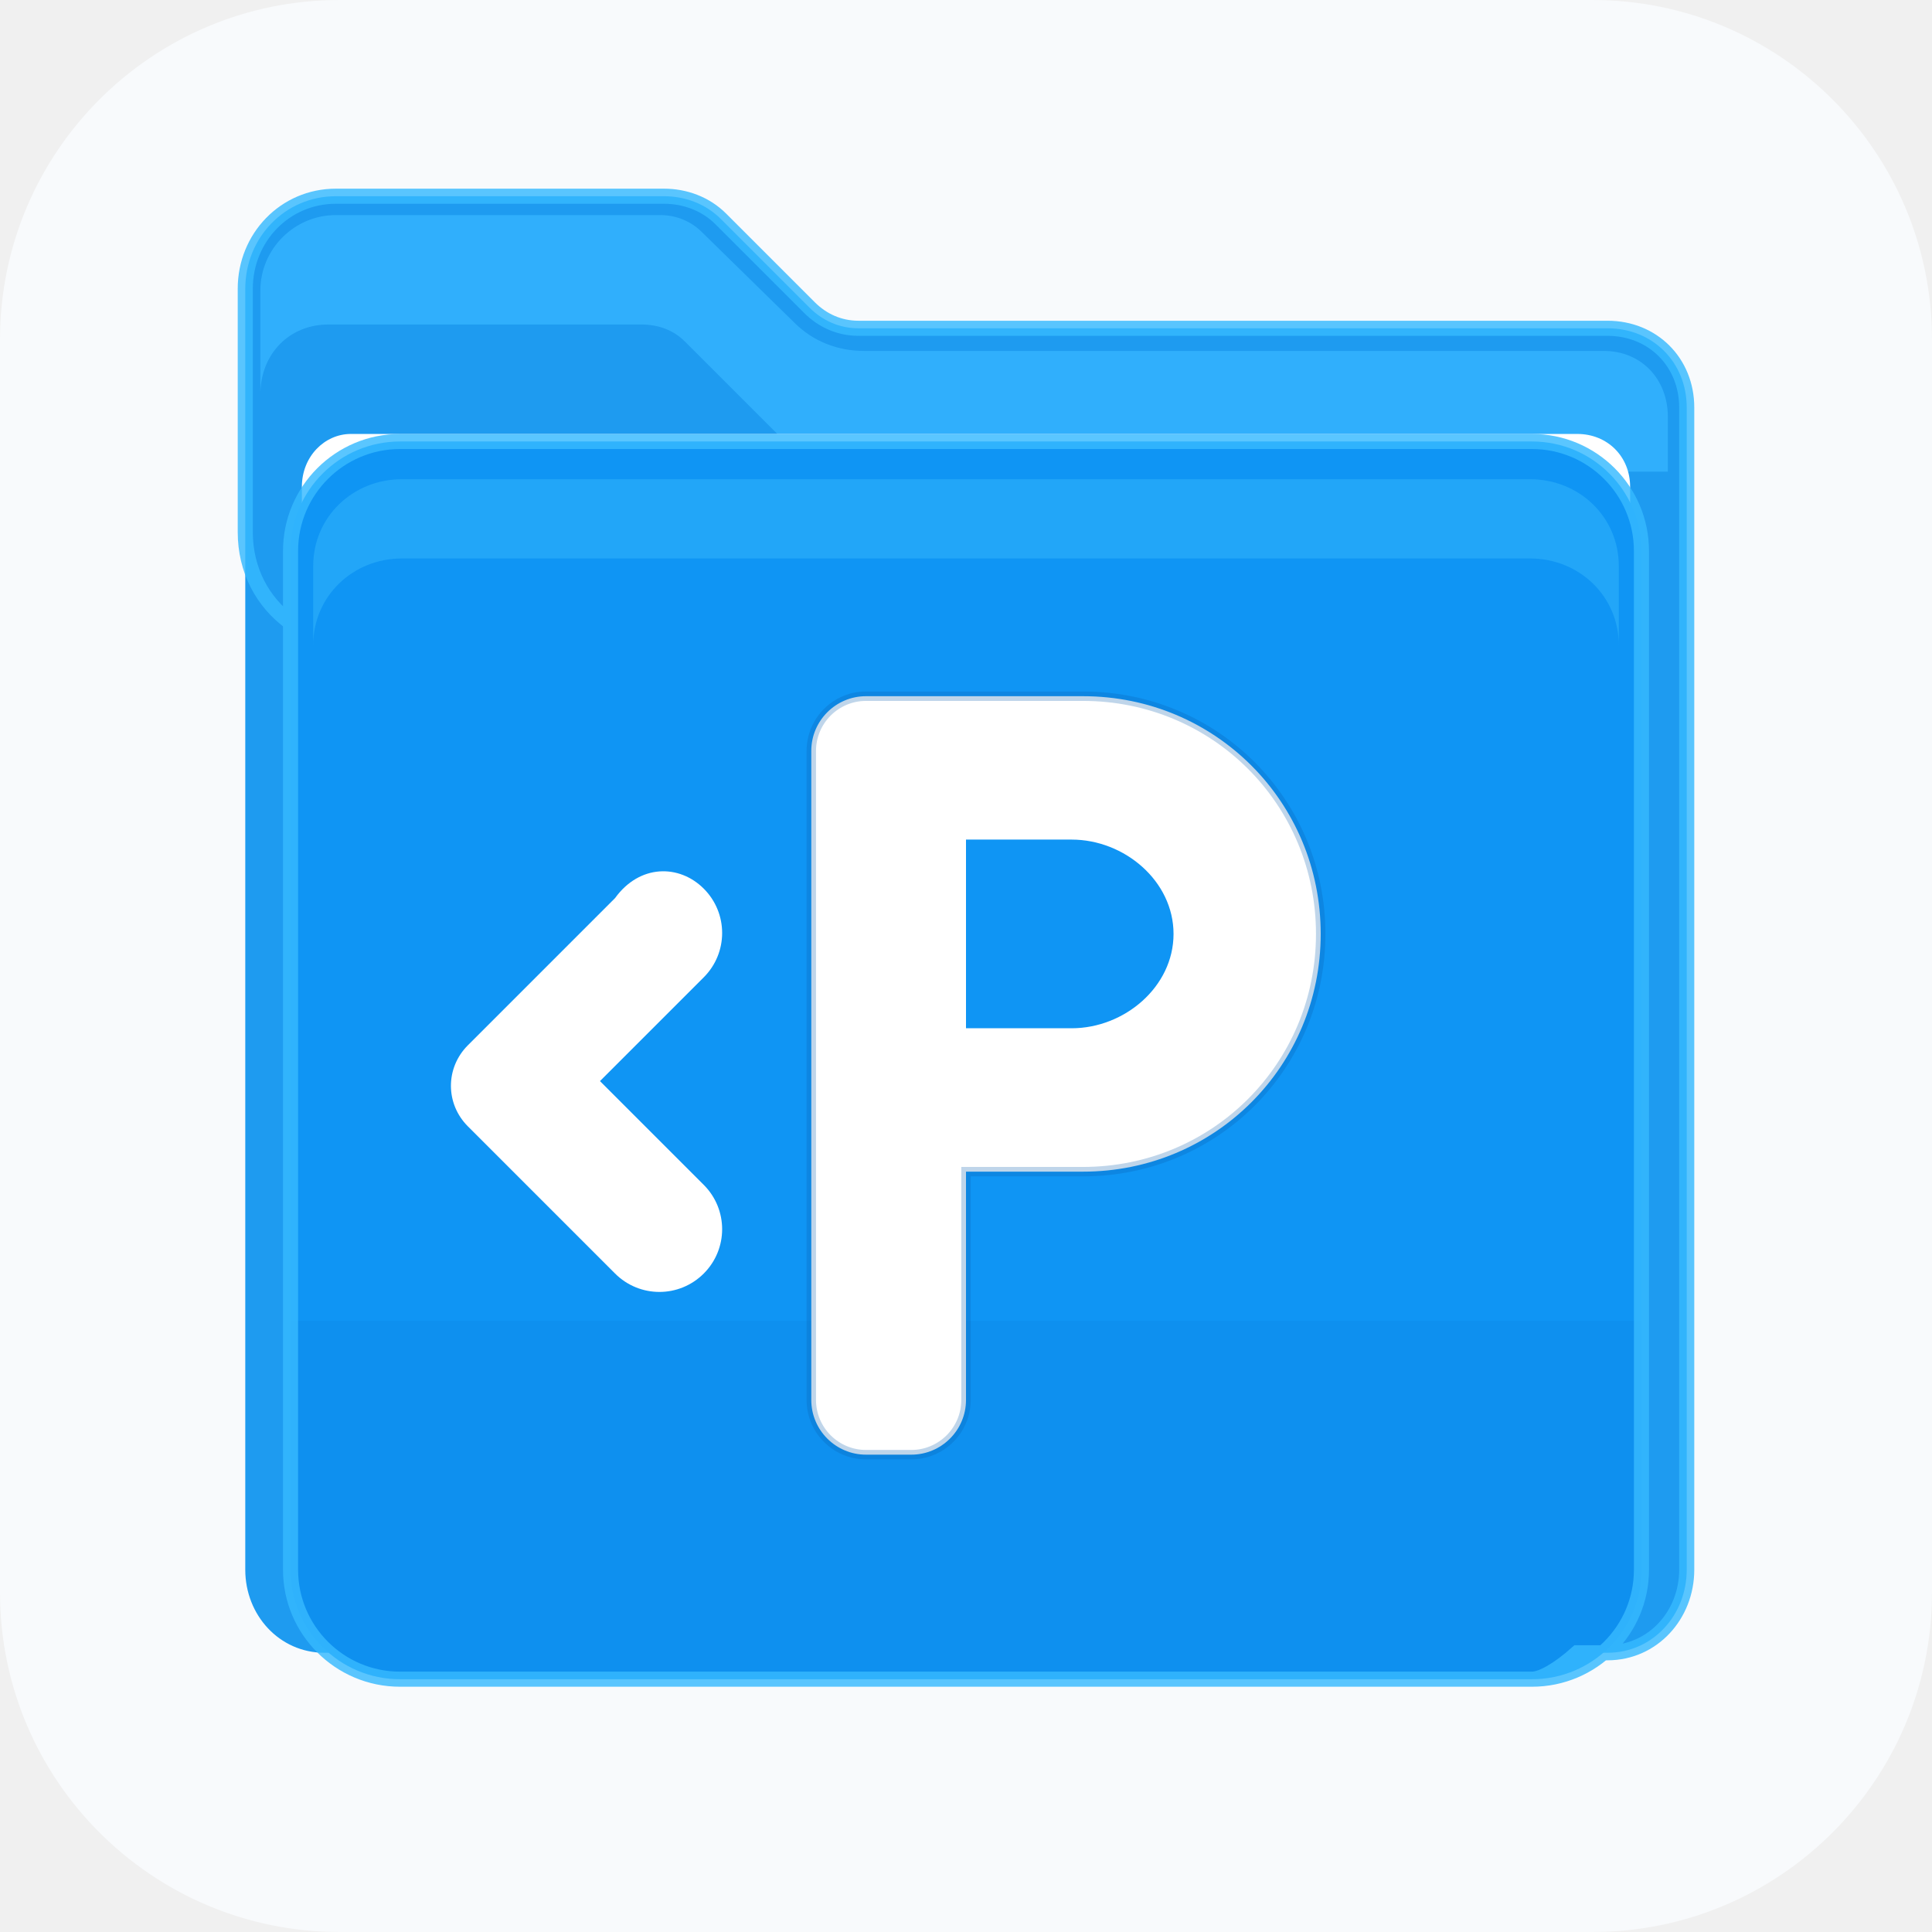
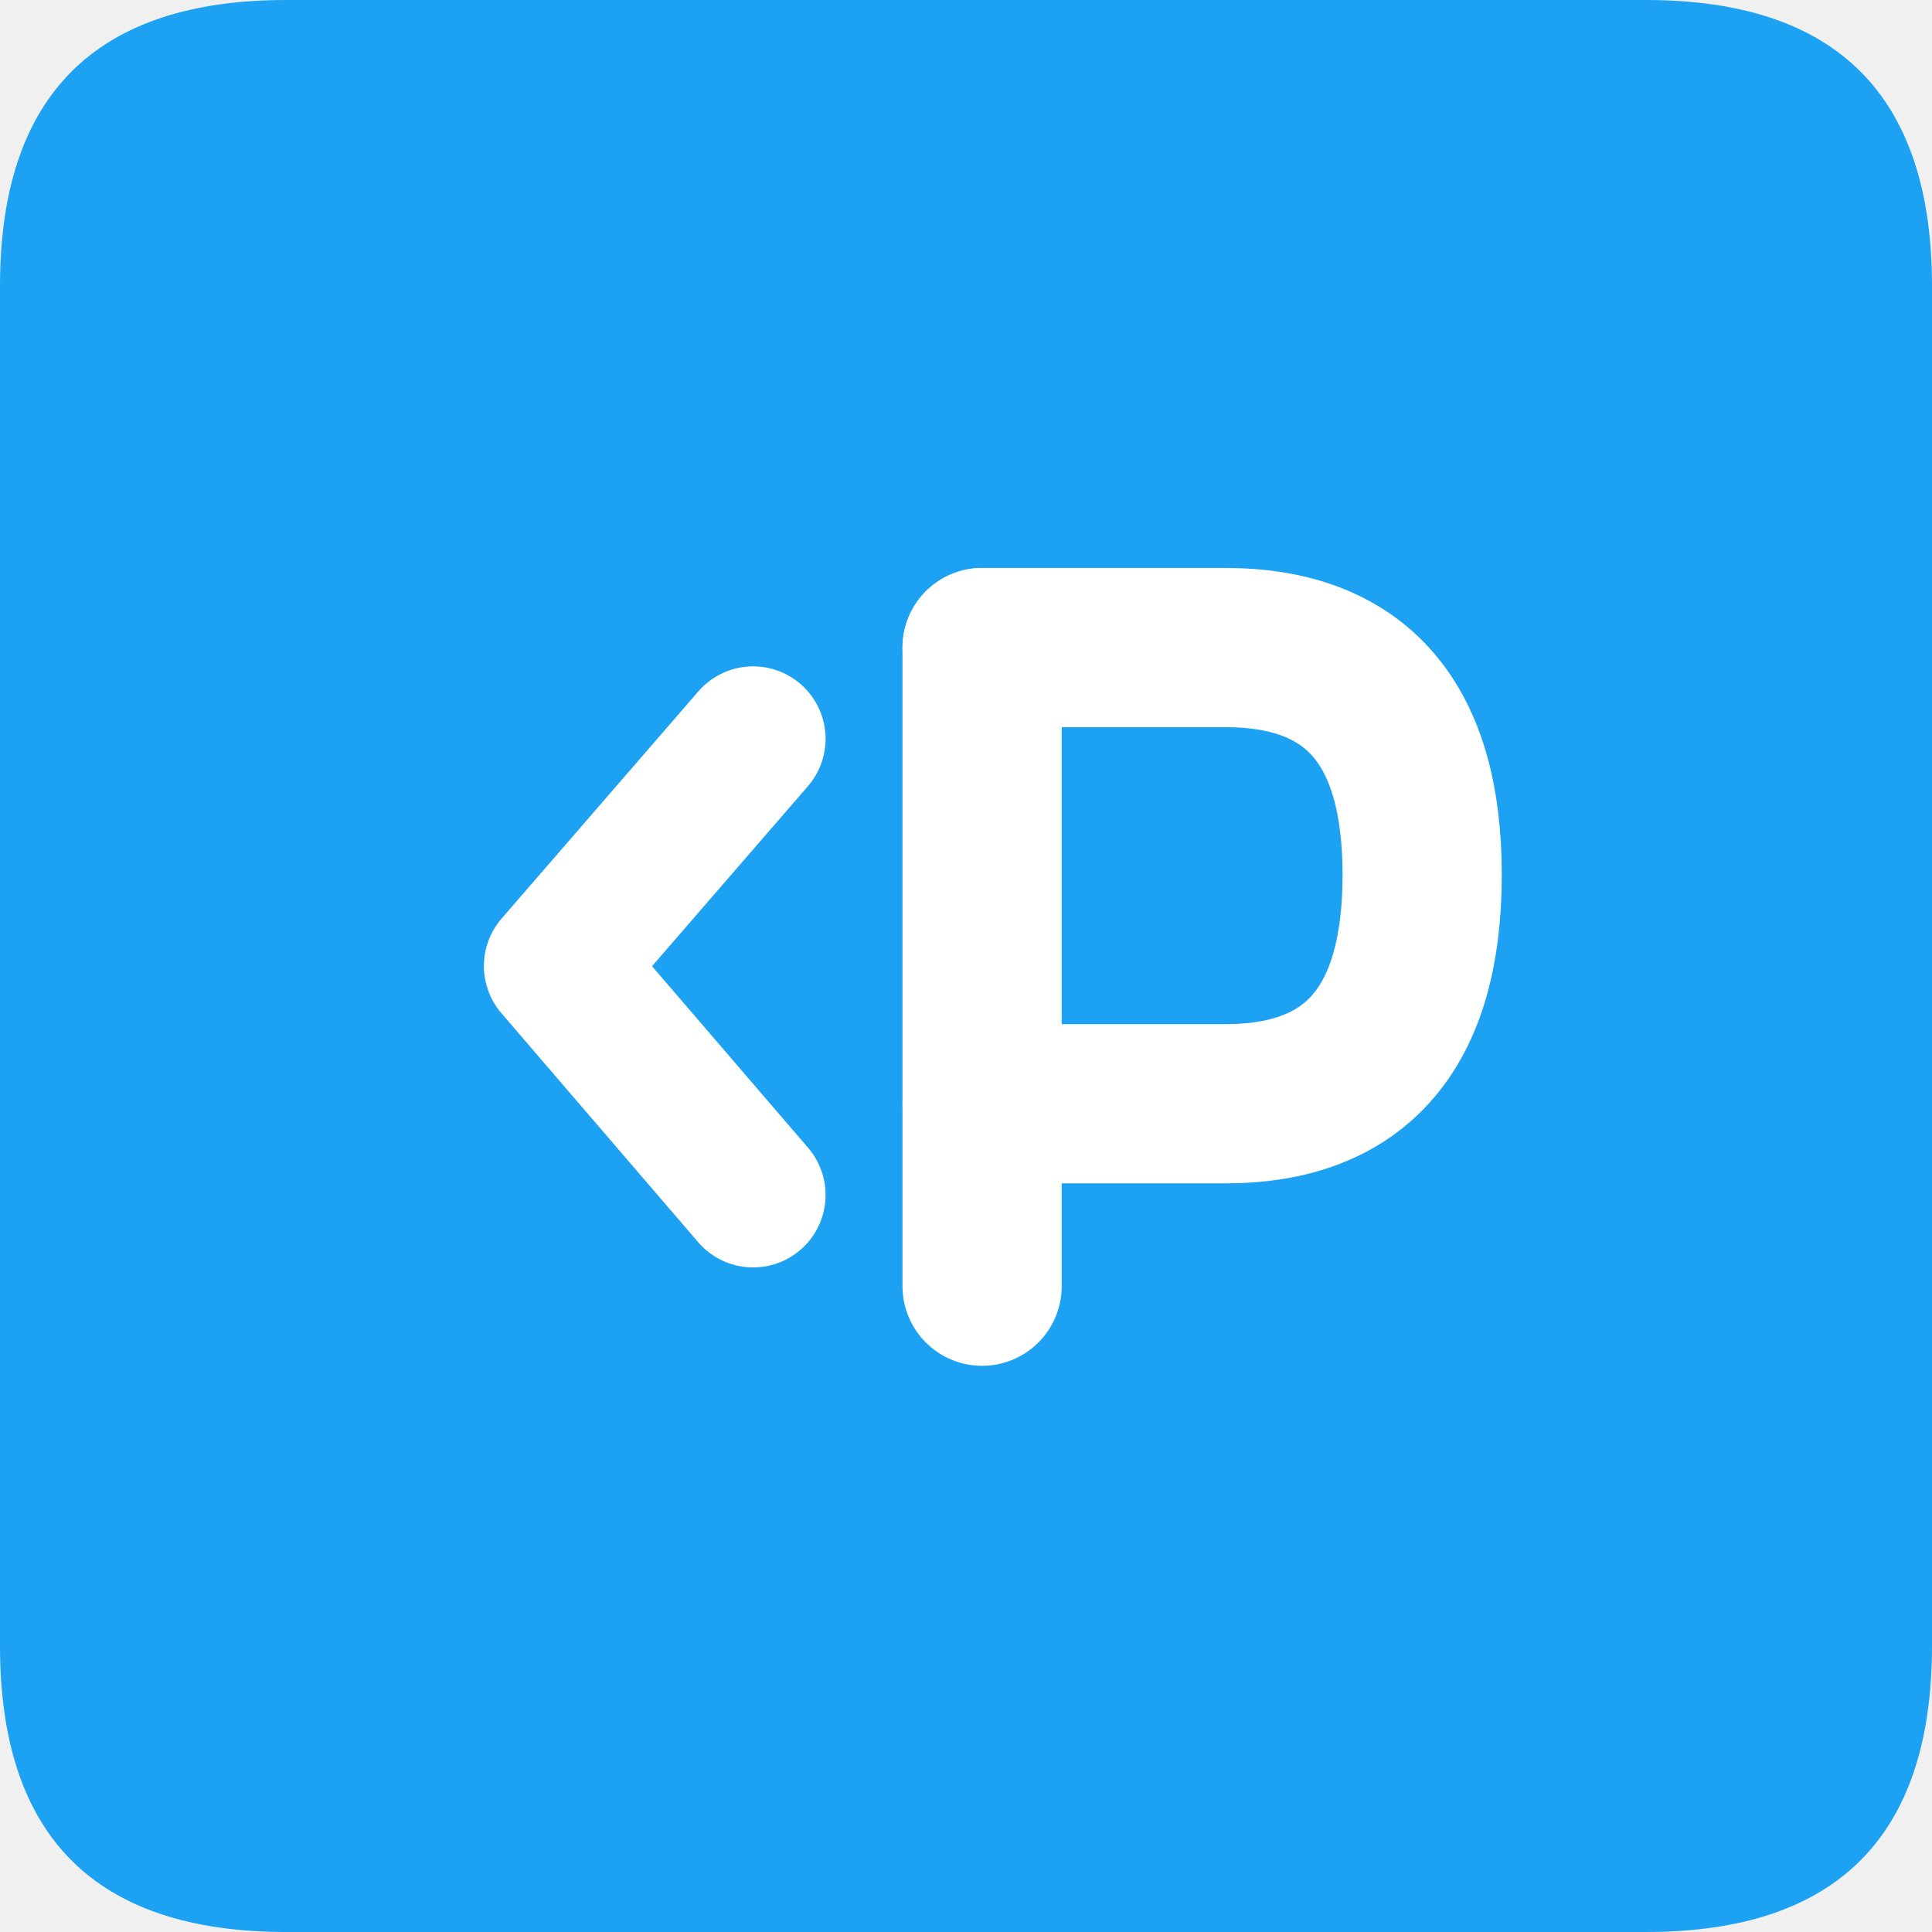
- <svg xmlns="http://www.w3.org/2000/svg" width="512" height="512" viewBox="0 0 1024 1024">
-   <rect width="1024" height="1024" rx="180" fill="#F8FAFC" />
-   <path d="M170,128C148,128 130,146 130,168L130,832C130,856 148,876 172,876L852,876C876,876 894,856 894,832L894,216C894,192 876,174 852,174L455,174C445,174 436,170 429,163L382,116C374,108 363,104 352,104L178,104C151,104 130,126 130,153L130,185C139,151 154,128 170,128Z" fill="#1E9BF0" />
-   <path d="M178,114L350,114C358,114 366,117 372,123L421,171C431,181 444,186 458,186L850,186C870,186 884,201 884,221L884,250L460,250C442,250 425,243 412,230L363,181C357,175 349,172 340,172L174,172C153,172 138,188 138,209L138,154C138,132 156,114 178,114Z" fill="#35B5FF" opacity="0.78" />
-   <path d="M186,230L836,230C852,230 864,242 864,258L864,320L160,320L160,258C160,242 172,230 186,230Z" fill="white" />
-   <path d="M154,292C154,260 180,234 212,234L812,234C844,234 870,260 870,292L870,832C870,864 844,890 812,890L212,890C180,890 154,864 154,832Z" fill="#0F95F4" />
-   <path d="M166,300C166,274 187,254 213,254L811,254C837,254 858,274 858,300L858,342C858,316 837,296 811,296L213,296C187,296 166,316 166,342Z" fill="#42C5FF" opacity="0.36" />
-   <path d="M154,700L870,700L870,832C870,864 844,890 812,890L212,890C180,890 154,864 154,832Z" fill="#097FE1" opacity="0.22" />
-   <path d="M178,104L352,104C363,104 374,108 382,116L429,163C436,170 445,174 455,174L852,174C876,174 894,192 894,216L894,832C894,856 876,876 852,876L836,876C826,885 817,890 812,890L212,890C180,890 154,864 154,832L154,330C139,319 130,302 130,282L130,153C130,126 151,104 178,104ZM212,234L812,234C844,234 870,260 870,292L870,832C870,864 844,890 812,890L212,890C180,890 154,864 154,832L154,292C154,260 180,234 212,234Z" fill="none" stroke="#36B9FF" stroke-width="8" opacity="0.82" />
-   <path d="M326,476L248,554C236,566 236,585 248,597L326,675C339,688 360,688 373,675C386,662 386,641 373,628L318,573L373,518C386,505 386,484 373,471C360,458 339,458 326,476Z" fill="white" />
-   <path d="M430,398C430,382 443,369 459,369L574,369C644,369 700,425 700,495C700,565 644,621 574,621L512,621L512,742C512,758 499,771 483,771L459,771C443,771 430,758 430,742Z" fill="white" />
-   <path d="M512,445L568,445C596,445 622,467 622,495C622,523 596,545 568,545L512,545Z" fill="#0F95F4" />
-   <path d="M430,398C430,382 443,369 459,369L574,369C644,369 700,425 700,495C700,565 644,621 574,621L512,621L512,742C512,758 499,771 483,771L459,771C443,771 430,758 430,742Z" fill="none" stroke="#075EAD" stroke-width="5" opacity="0.26" />
+ <svg xmlns="http://www.w3.org/2000/svg" width="512" height="512" viewBox="0 0 108 108">
+   <path d="M16,0 L92,0 Q108,0 108,16 L108,92 Q108,108 92,108 L16,108 Q0,108 0,92 L0,16 Q0,0 16,0 Z" fill="#1DA1F2" />
+   <polyline points="42.1,41.3 31.1,54 42.1,66.8" fill="none" stroke="#FFFFFF" stroke-width="8.1" stroke-linecap="round" stroke-linejoin="round" />
+   <line x1="54.9" y1="71.9" x2="54.9" y2="36.2" stroke="#FFFFFF" stroke-width="8.9" stroke-linecap="round" />
+   <path d="M54.9,36.2 L68.5,36.2 Q79.5,36.2 79.5,48.9 Q79.5,61.7 68.5,61.7 L54.9,61.7" fill="none" stroke="#FFFFFF" stroke-width="8.9" stroke-linecap="round" stroke-linejoin="round" />
</svg>
